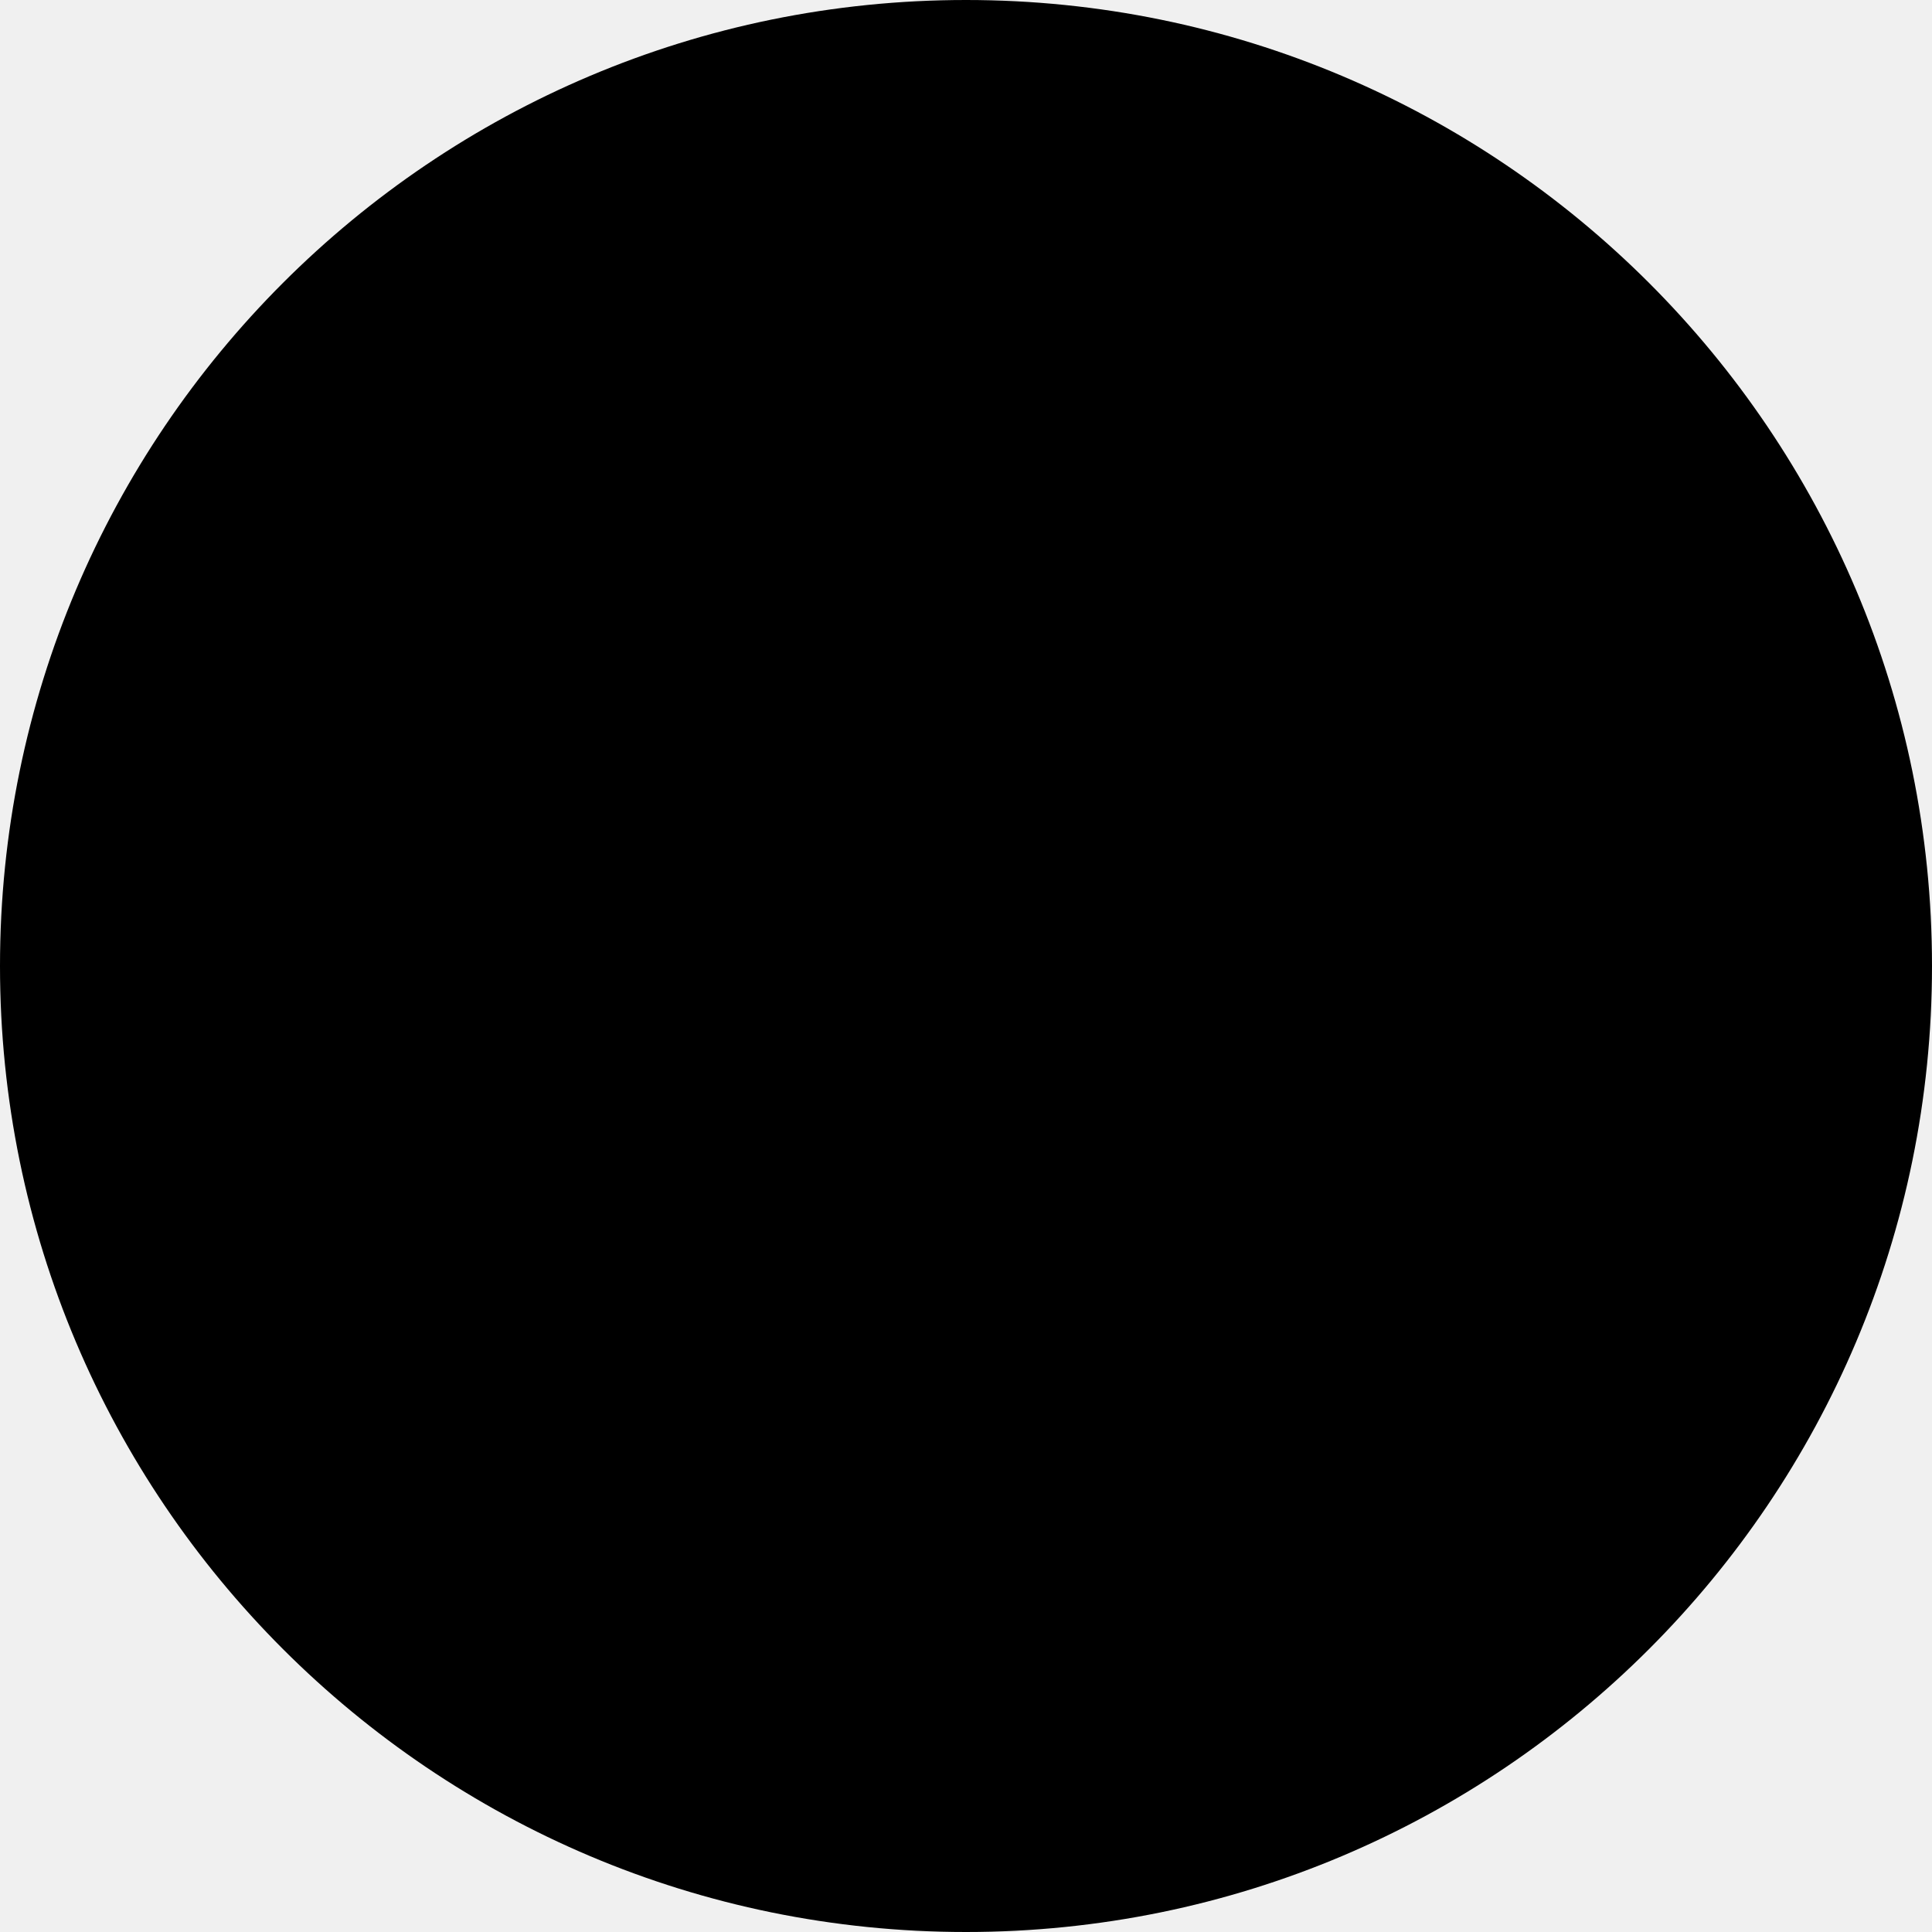
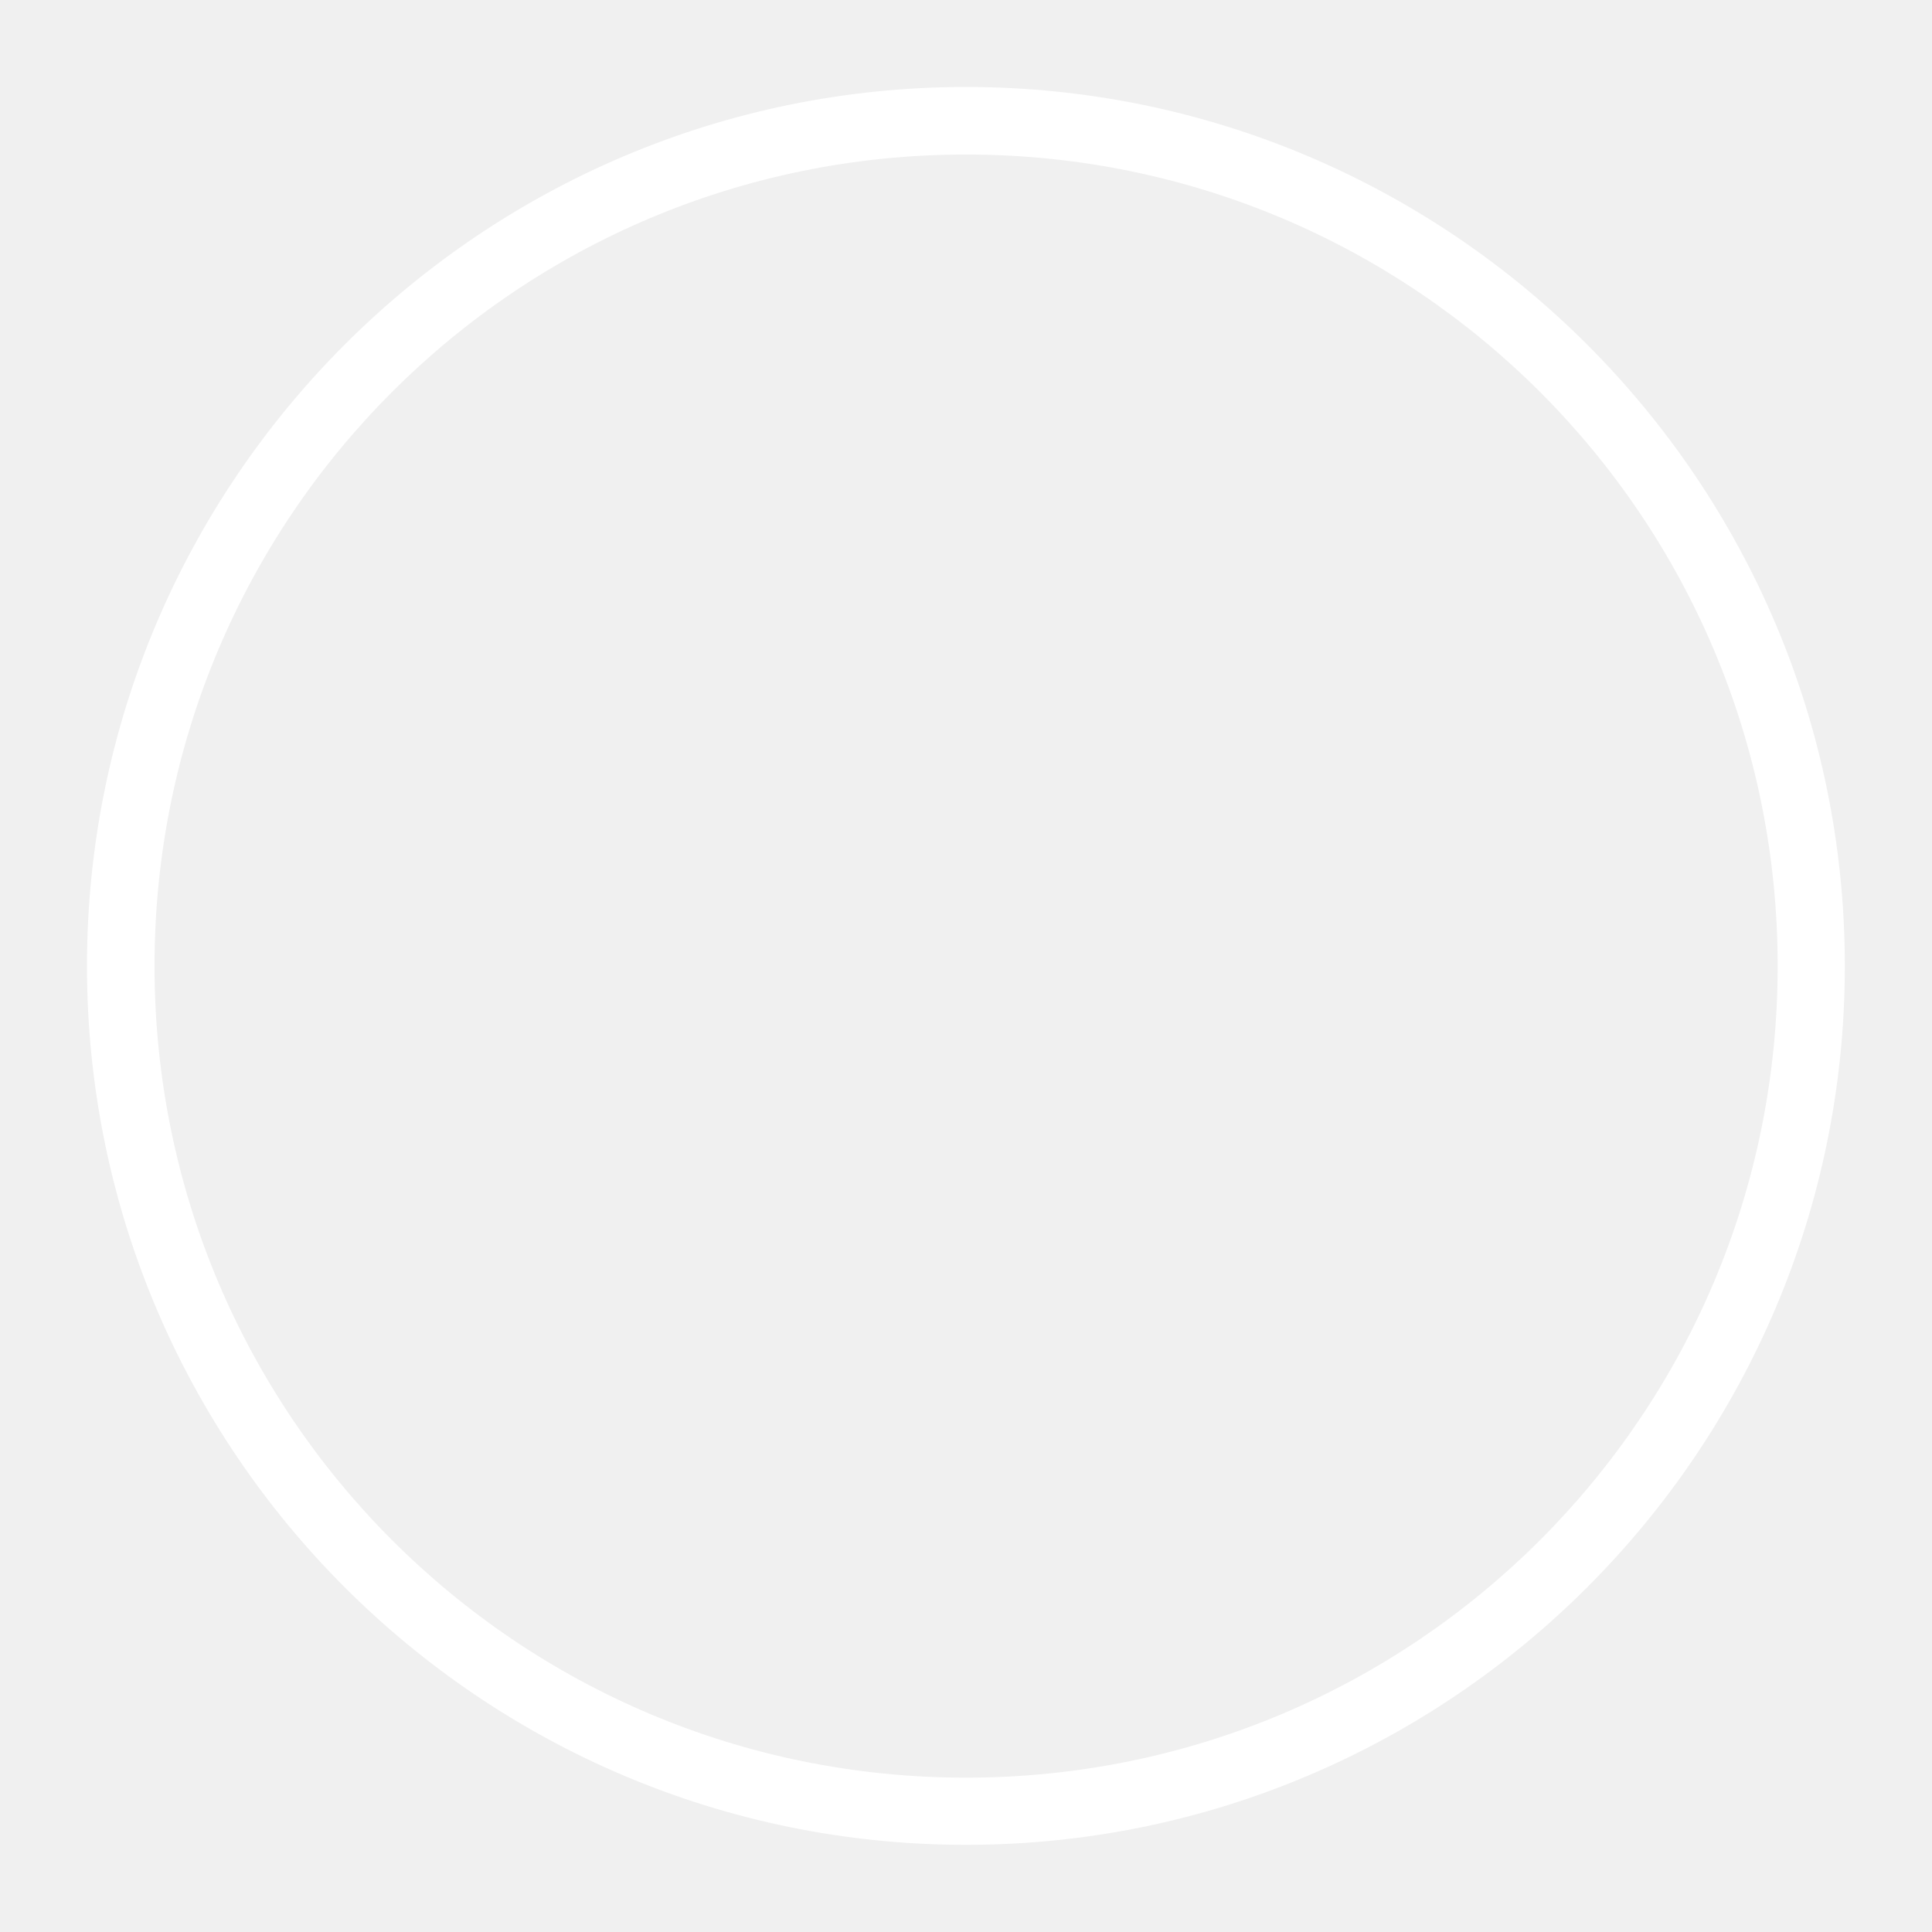
- <svg xmlns="http://www.w3.org/2000/svg" version="1.1" id="Capa_1" x="0px" y="0px" viewBox="0 0 24.394 24.394" style="enable-background:new 0 0 24.394 24.394;" xml:space="preserve">
-   <g>
-     <g id="b80_food">
-       <circle cx="12.197" cy="12.197" r="12.197" />
-     </g>
-     <g id="Capa_1_82_">
- 	</g>
-   </g>
-   <g>
- </g>
-   <g>
- </g>
-   <g>
- </g>
-   <g>
- </g>
-   <g>
- </g>
-   <g>
- </g>
-   <g>
- </g>
-   <g>
- </g>
-   <g>
- </g>
-   <g>
- </g>
-   <g>
- </g>
-   <g>
- </g>
-   <g>
- </g>
-   <g>
- </g>
-   <g>
- </g>
+ <svg xmlns="http://www.w3.org/2000/svg" width="512px" height="512px" viewBox="0 0 512 512">
+   <path fill="#fff" d="M256 23.05C127.5 23.05 23.05 127.5 23.05 256S127.5 488.9 256 488.9 488.9 384.5 488.9 256 384.5 23.05 256 23.05zm0 17.9c118.9 0 215.1 96.15 215.1 215.05S374.9 471.1 256 471.1c-118.9 0-215.05-96.2-215.05-215.1C40.95 137.1 137.1 40.95 256 40.95z" />
</svg>
